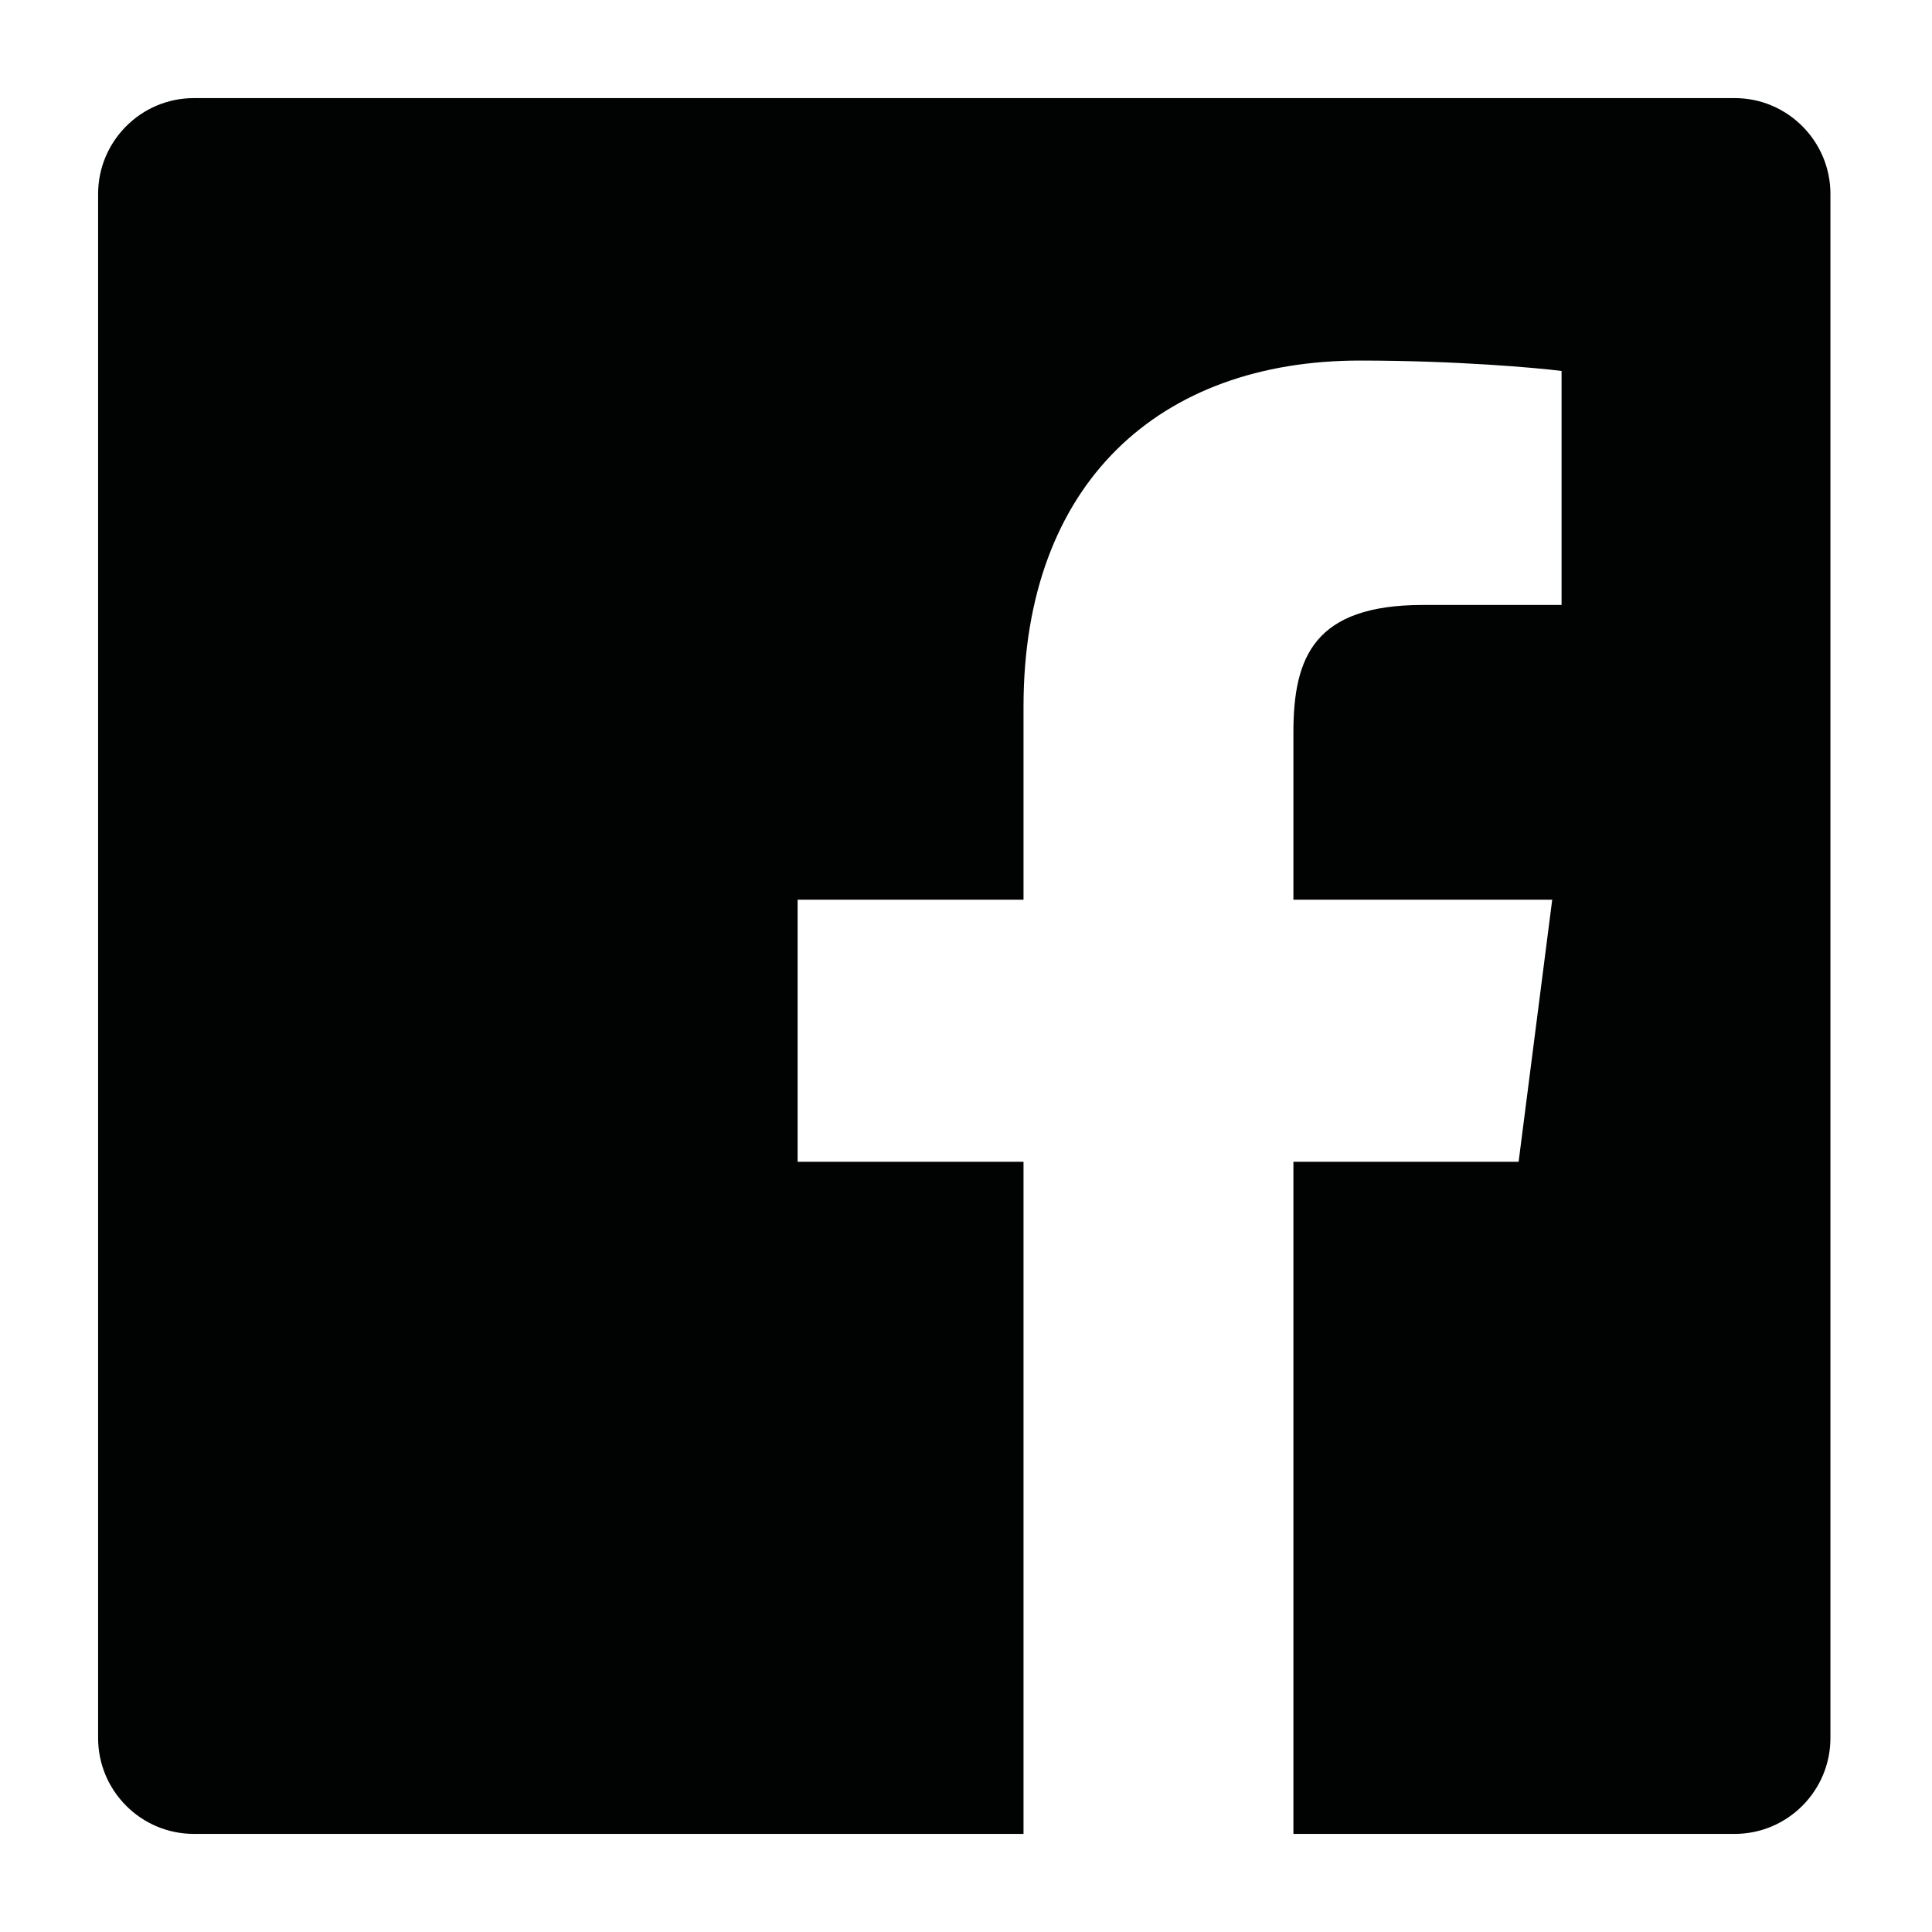
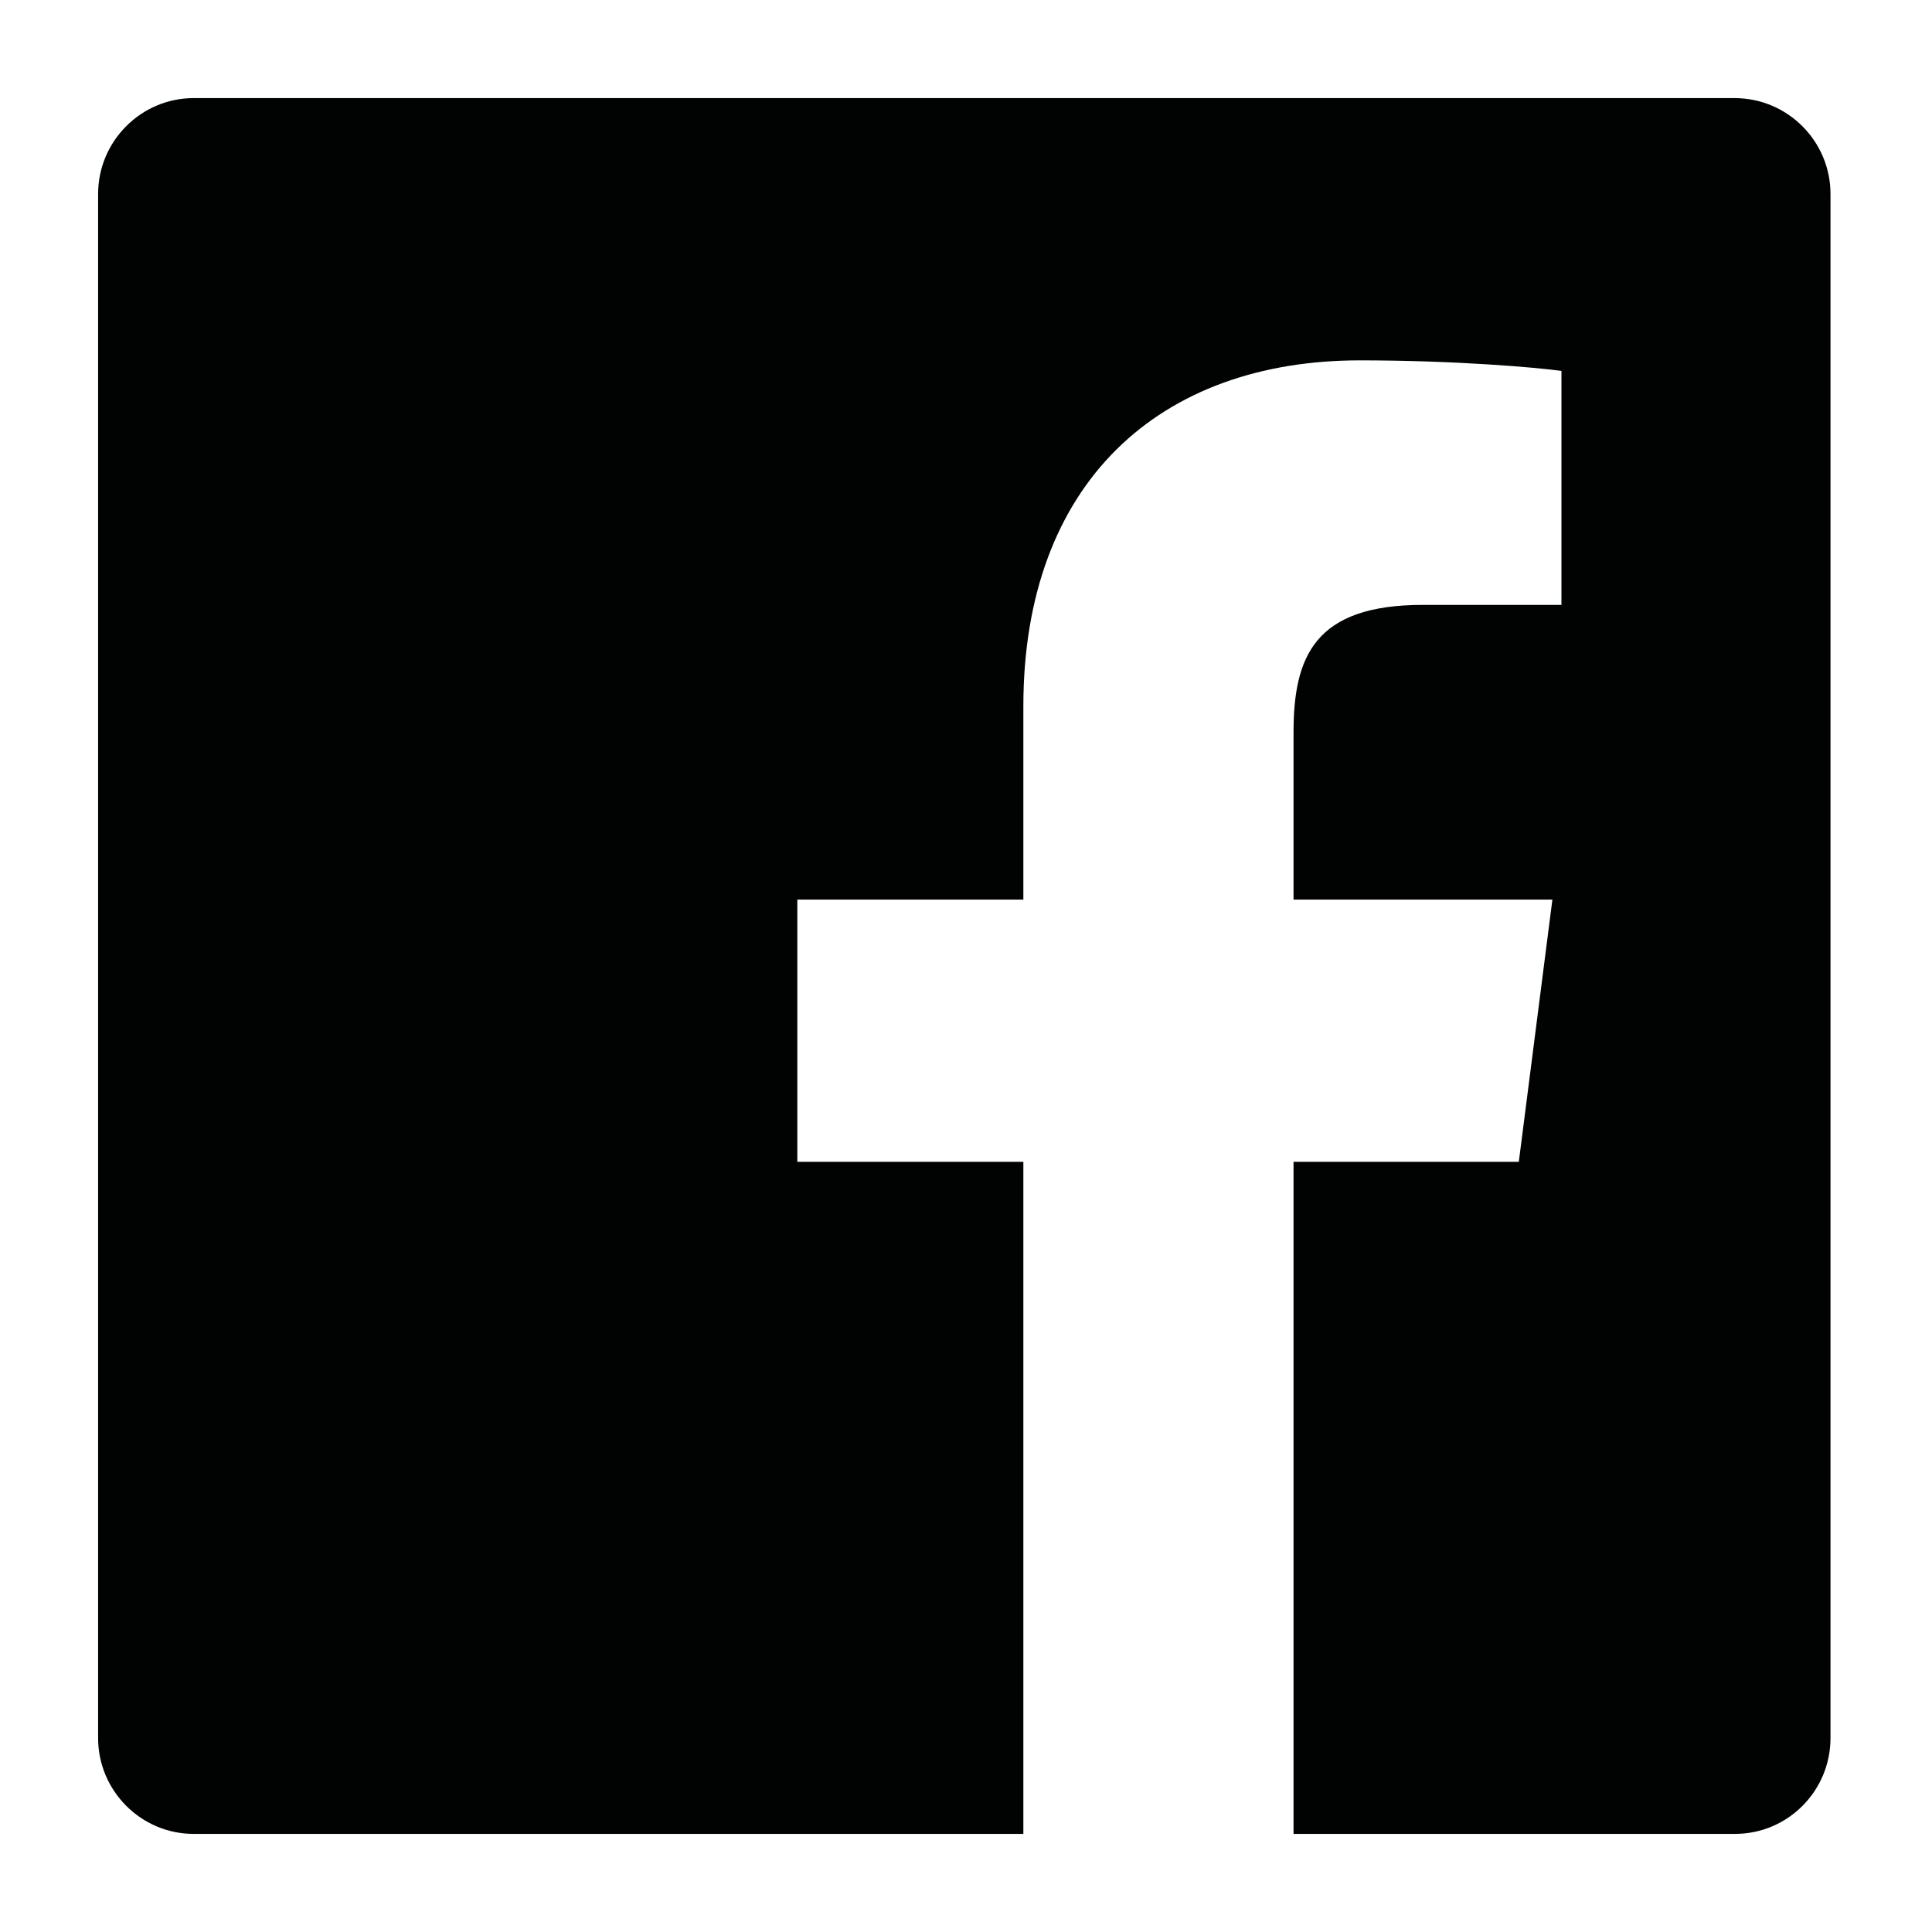
- <svg xmlns="http://www.w3.org/2000/svg" width="512px" height="512px" viewBox="0 0 512 512" version="1.1">
-   <defs />
-   <g id="Page-1" stroke="none" stroke-width="1" fill="none" fill-rule="evenodd">
-     <g id="facebook" fill="#010202">
-       <g transform="translate(26, 26)" id="Shape">
-         <path d="M433.741,0 L25.341,0 C11.385,0 0,11.408 0,25.392 L0,434.608 C0,448.592 11.385,460 25.341,460 L245.242,460 L245.242,281.888 L185.377,281.888 L185.377,212.428 L245.242,212.428 L245.242,161.276 C245.242,101.844 281.417,69.552 334.395,69.552 C359.737,69.552 381.497,71.484 387.832,72.312 L387.832,134.32 L351.106,134.32 C322.367,134.32 316.766,148.028 316.766,168.084 L316.766,212.428 L385.353,212.428 L376.447,281.888 L316.766,281.888 L316.766,460 L433.741,460 C447.697,460 459.082,448.592 459.082,434.608 L459.082,25.392 C459.082,11.408 447.697,0 433.741,0 L433.741,0 Z" />
+ <svg xmlns="http://www.w3.org/2000/svg" version="1.1" id="Calque_1" x="0px" y="0px" width="512px" height="512px" viewBox="0 0 512 512" enable-background="new 0 0 512 512" xml:space="preserve">
+   <g id="Page-1">
+     <g id="facebook">
+       <g id="Shape" transform="translate(26, 26)">
+         <path fill="#010202" d="M433.7,0H25.3C11.4,0,0,11.4,0,25.4v409.2c0,14,11.4,25.4,25.3,25.4h219.9     V281.9h-59.9v-69.5h59.9v-51.2c0-59.4,36.2-91.7,89.2-91.7c25.3,0,47.1,1.9,53.4,2.8v62h-36.7c-28.7,0-34.3,13.7-34.3,33.8v44.3     h68.6l-8.9,69.5h-59.7V460h117c14,0,25.3-11.4,25.3-25.4V25.4C459.1,11.4,447.7,0,433.7,0L433.7,0z" />
      </g>
    </g>
  </g>
</svg>
